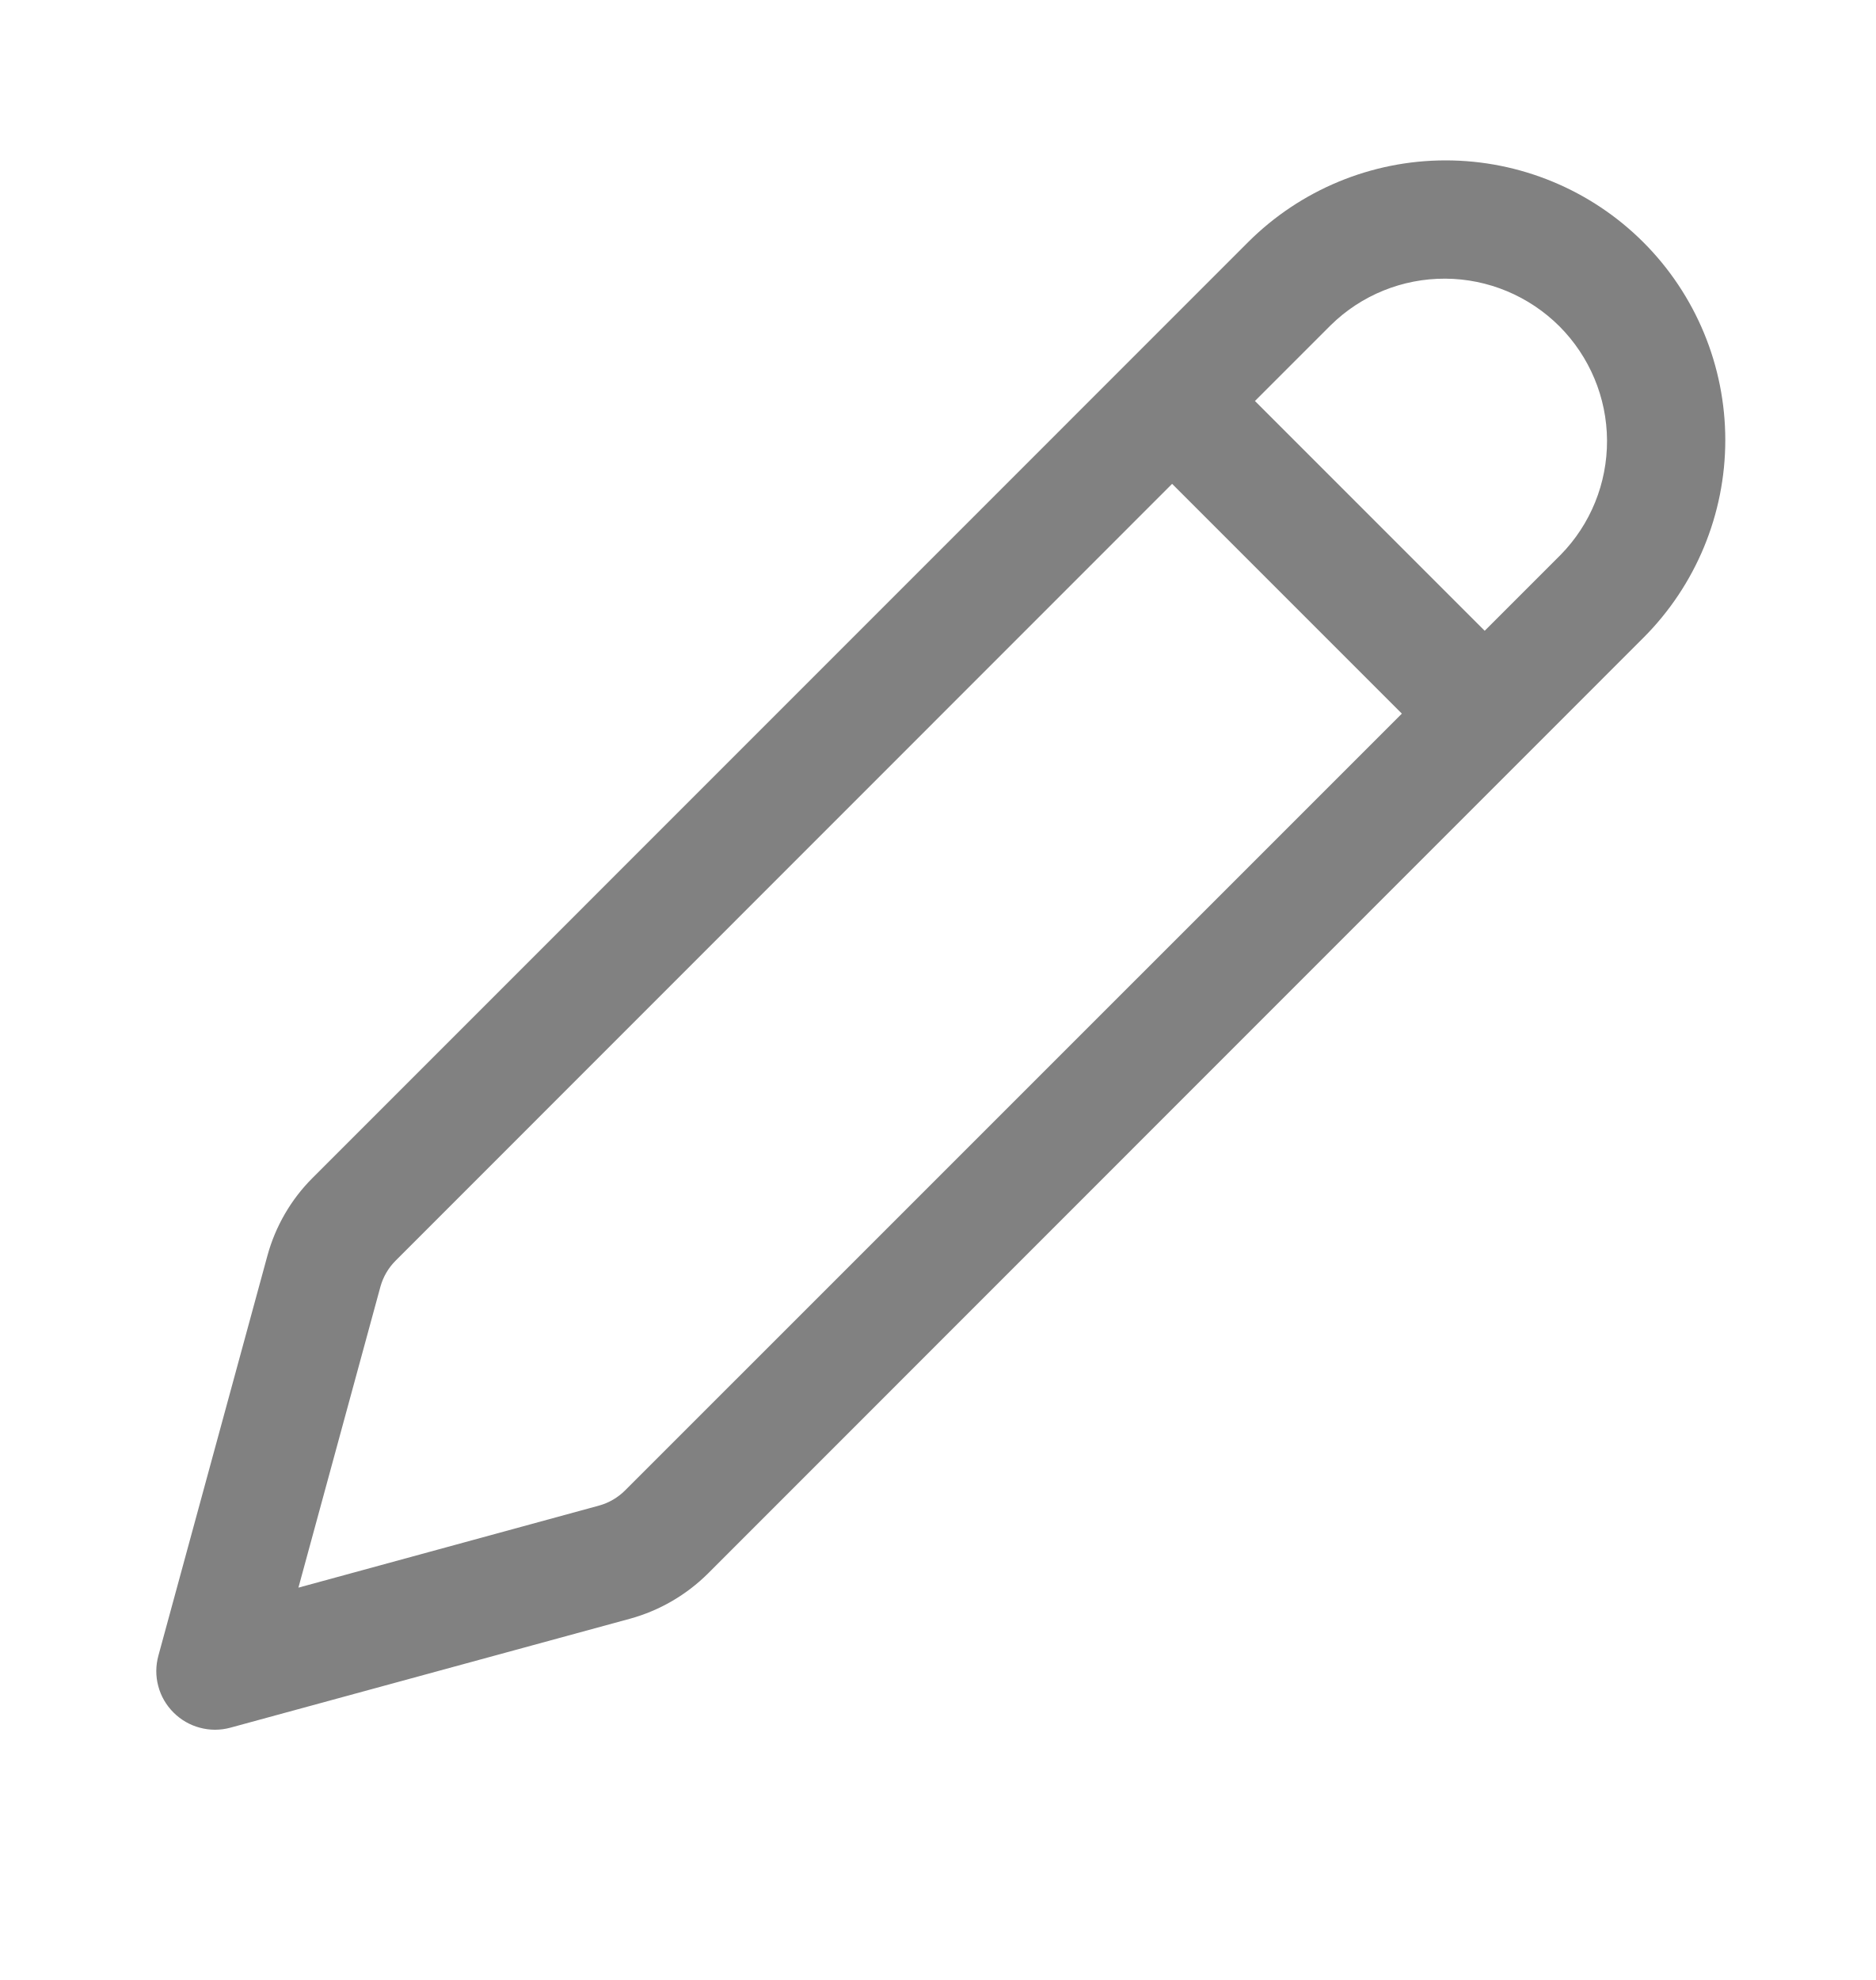
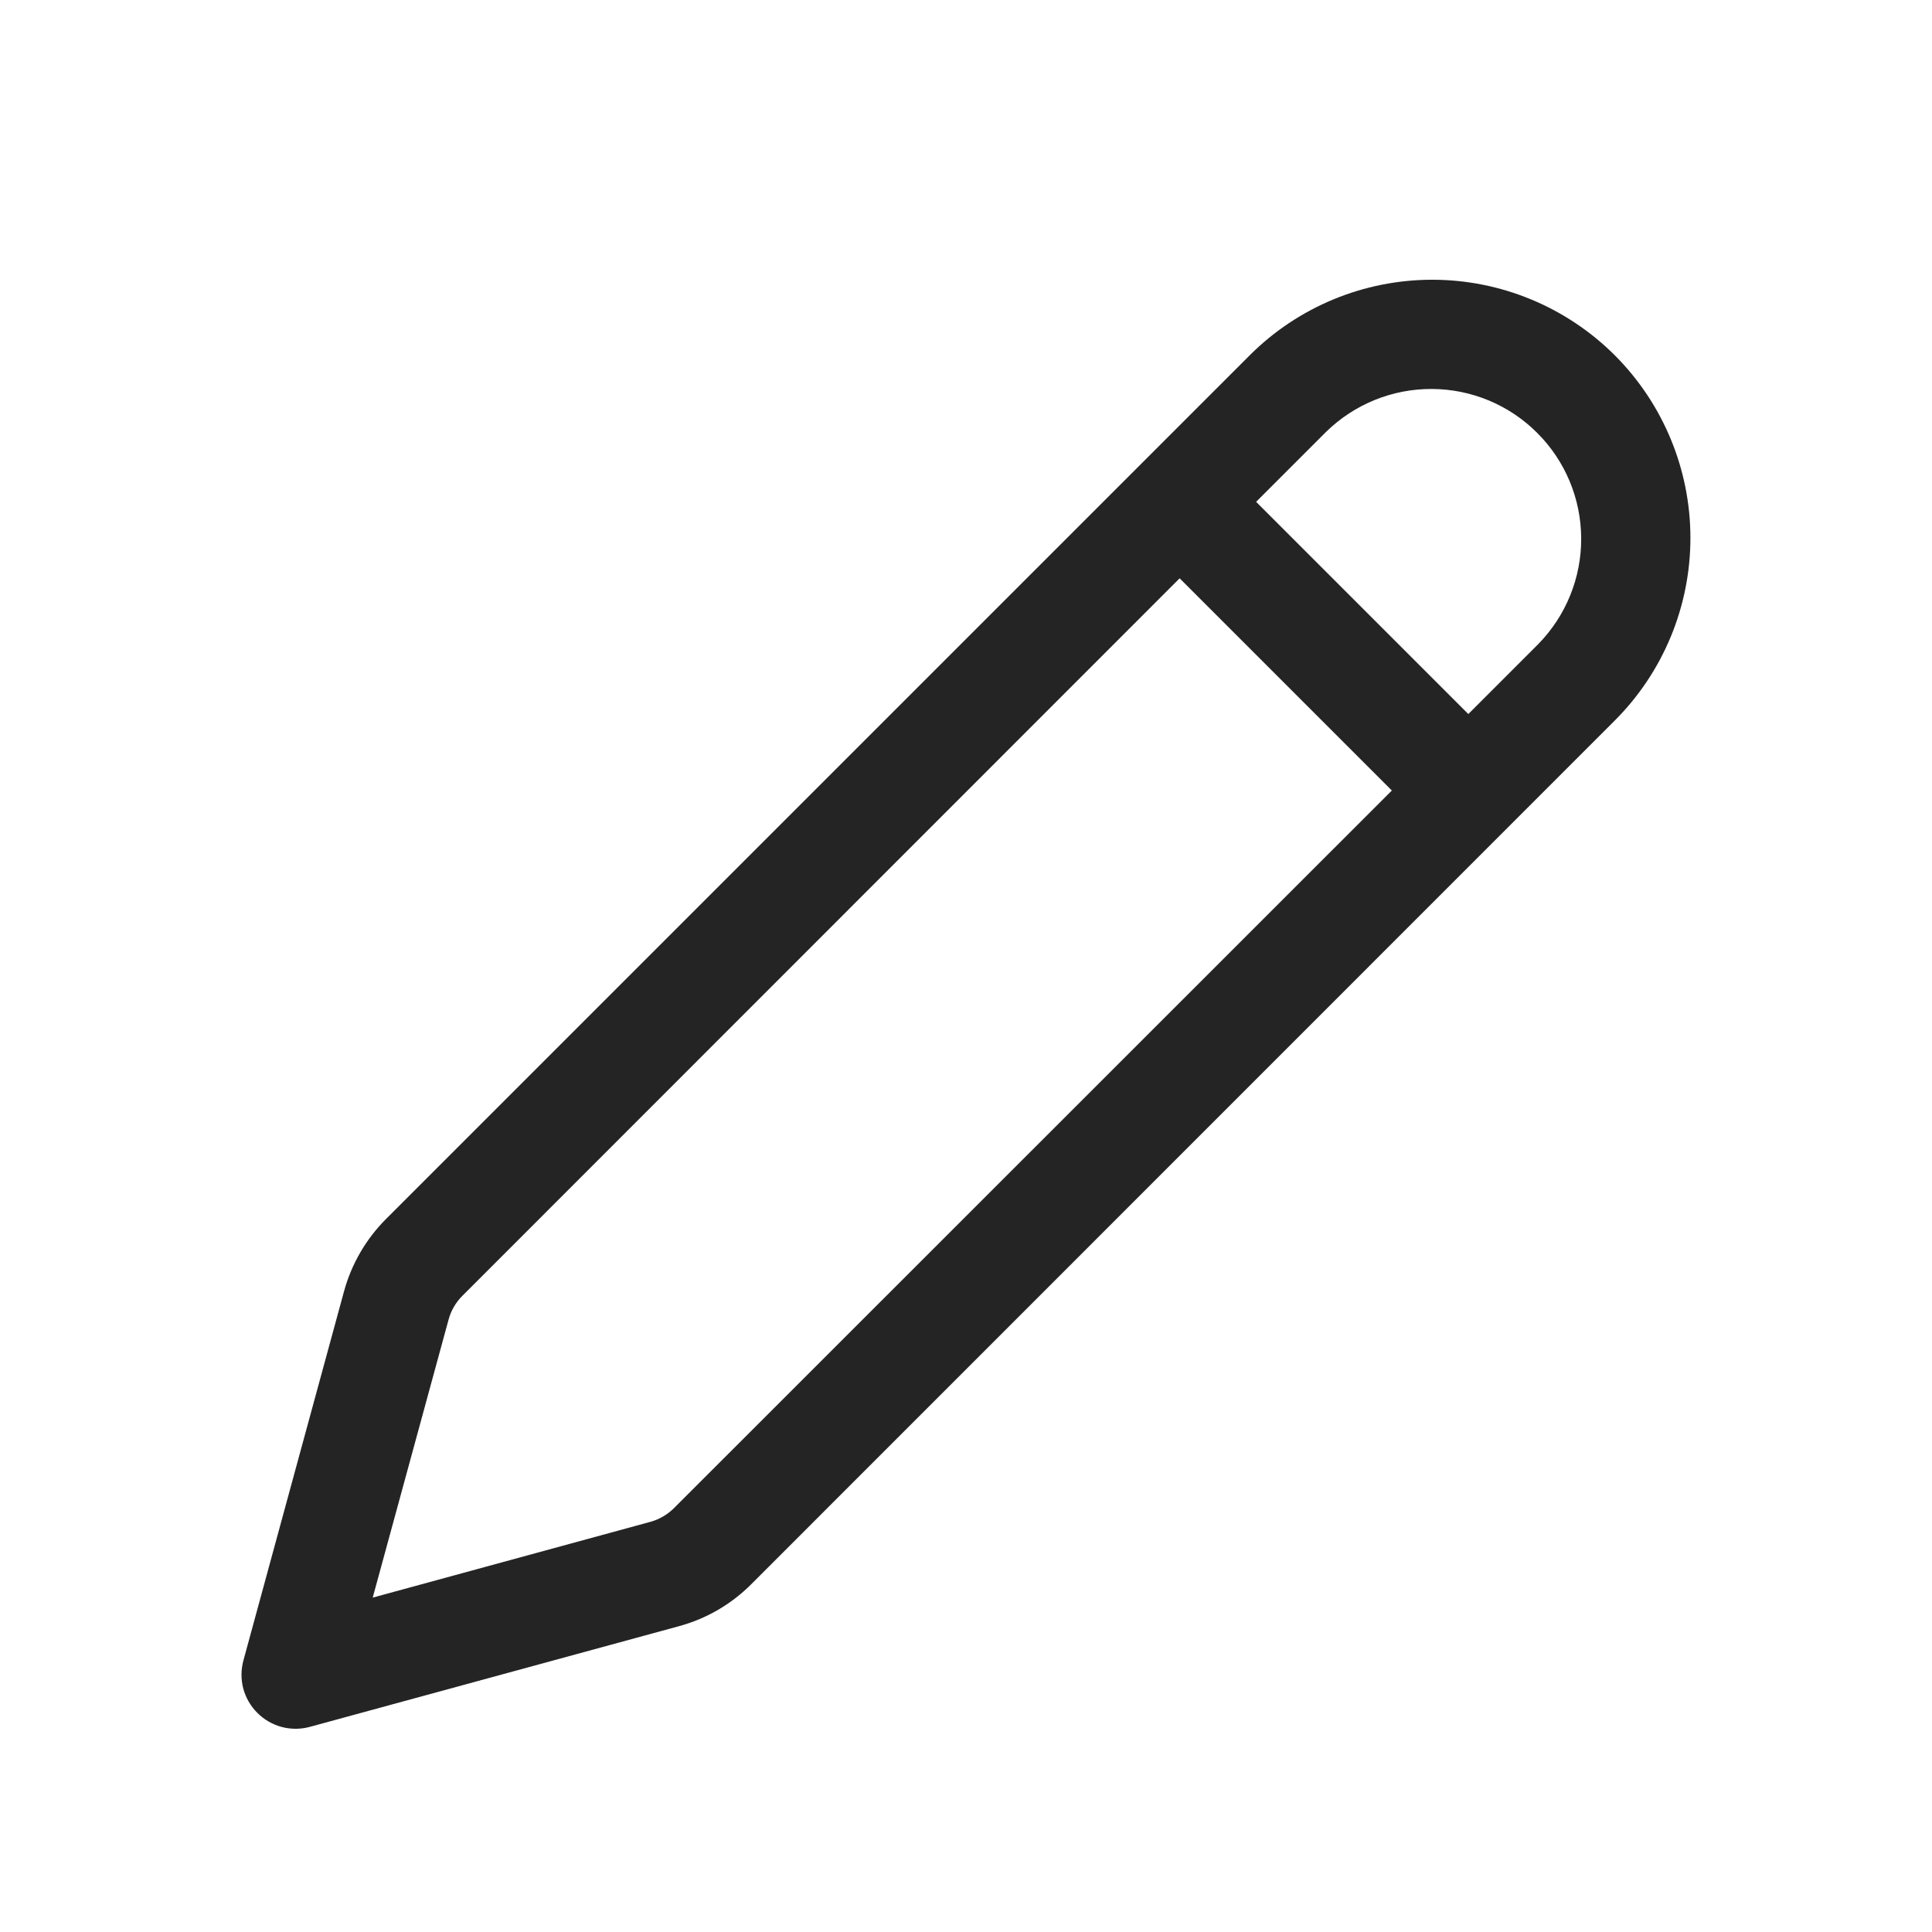
- <svg xmlns="http://www.w3.org/2000/svg" width="18" height="19" viewBox="0 0 18 19" fill="none">
-   <path d="M15.772 2.325C16.275 2.828 16.558 3.511 16.558 4.223C16.558 4.934 16.275 5.617 15.772 6.12L6.796 15.098C6.588 15.305 6.33 15.455 6.047 15.533L2.21 16.579C2.114 16.605 2.013 16.605 1.918 16.579C1.822 16.554 1.735 16.503 1.665 16.433C1.595 16.363 1.544 16.276 1.519 16.18C1.493 16.084 1.494 15.984 1.52 15.888L2.566 12.051C2.643 11.768 2.793 11.509 3.001 11.302L11.977 2.325C12.48 1.822 13.163 1.539 13.874 1.539C14.586 1.539 15.269 1.822 15.772 2.325ZM11.249 4.643L3.796 12.098C3.727 12.167 3.677 12.253 3.651 12.347L2.864 15.235L5.751 14.447C5.845 14.421 5.931 14.37 6 14.301L13.454 6.848L11.249 4.643ZM12.772 3.12L12.044 3.848L14.249 6.053L14.977 5.325C15.265 5.032 15.425 4.637 15.423 4.226C15.421 3.815 15.256 3.422 14.966 3.131C14.675 2.841 14.282 2.676 13.871 2.674C13.46 2.672 13.065 2.832 12.772 3.12Z" fill="#818181" />
+ <svg xmlns="http://www.w3.org/2000/svg" width="24" height="24" viewBox="0 0 24 24" fill="none">
+   <path d="M20.06 4.414C20.661 5.016 20.999 5.832 20.999 6.682C20.999 7.533 20.661 8.349 20.06 8.95L9.331 19.681C9.082 19.93 8.774 20.109 8.435 20.201L3.848 21.452C3.734 21.483 3.614 21.483 3.499 21.453C3.385 21.422 3.28 21.362 3.197 21.278C3.113 21.195 3.053 21.09 3.022 20.976C2.992 20.861 2.993 20.741 3.024 20.626L4.274 16.04C4.367 15.701 4.546 15.393 4.794 15.144L15.524 4.414C16.125 3.813 16.941 3.475 17.792 3.475C18.642 3.475 19.458 3.813 20.06 4.414ZM14.654 7.184L5.745 16.096C5.662 16.178 5.602 16.281 5.572 16.394L4.63 19.846L8.082 18.904C8.194 18.873 8.296 18.812 8.378 18.729L17.29 9.82L14.654 7.184ZM16.474 5.364L15.604 6.234L18.24 8.87L19.11 8C19.453 7.649 19.645 7.177 19.642 6.686C19.64 6.195 19.444 5.725 19.096 5.378C18.749 5.03 18.279 4.834 17.788 4.832C17.297 4.829 16.825 5.021 16.474 5.364Z" fill="#242424" />
</svg>
